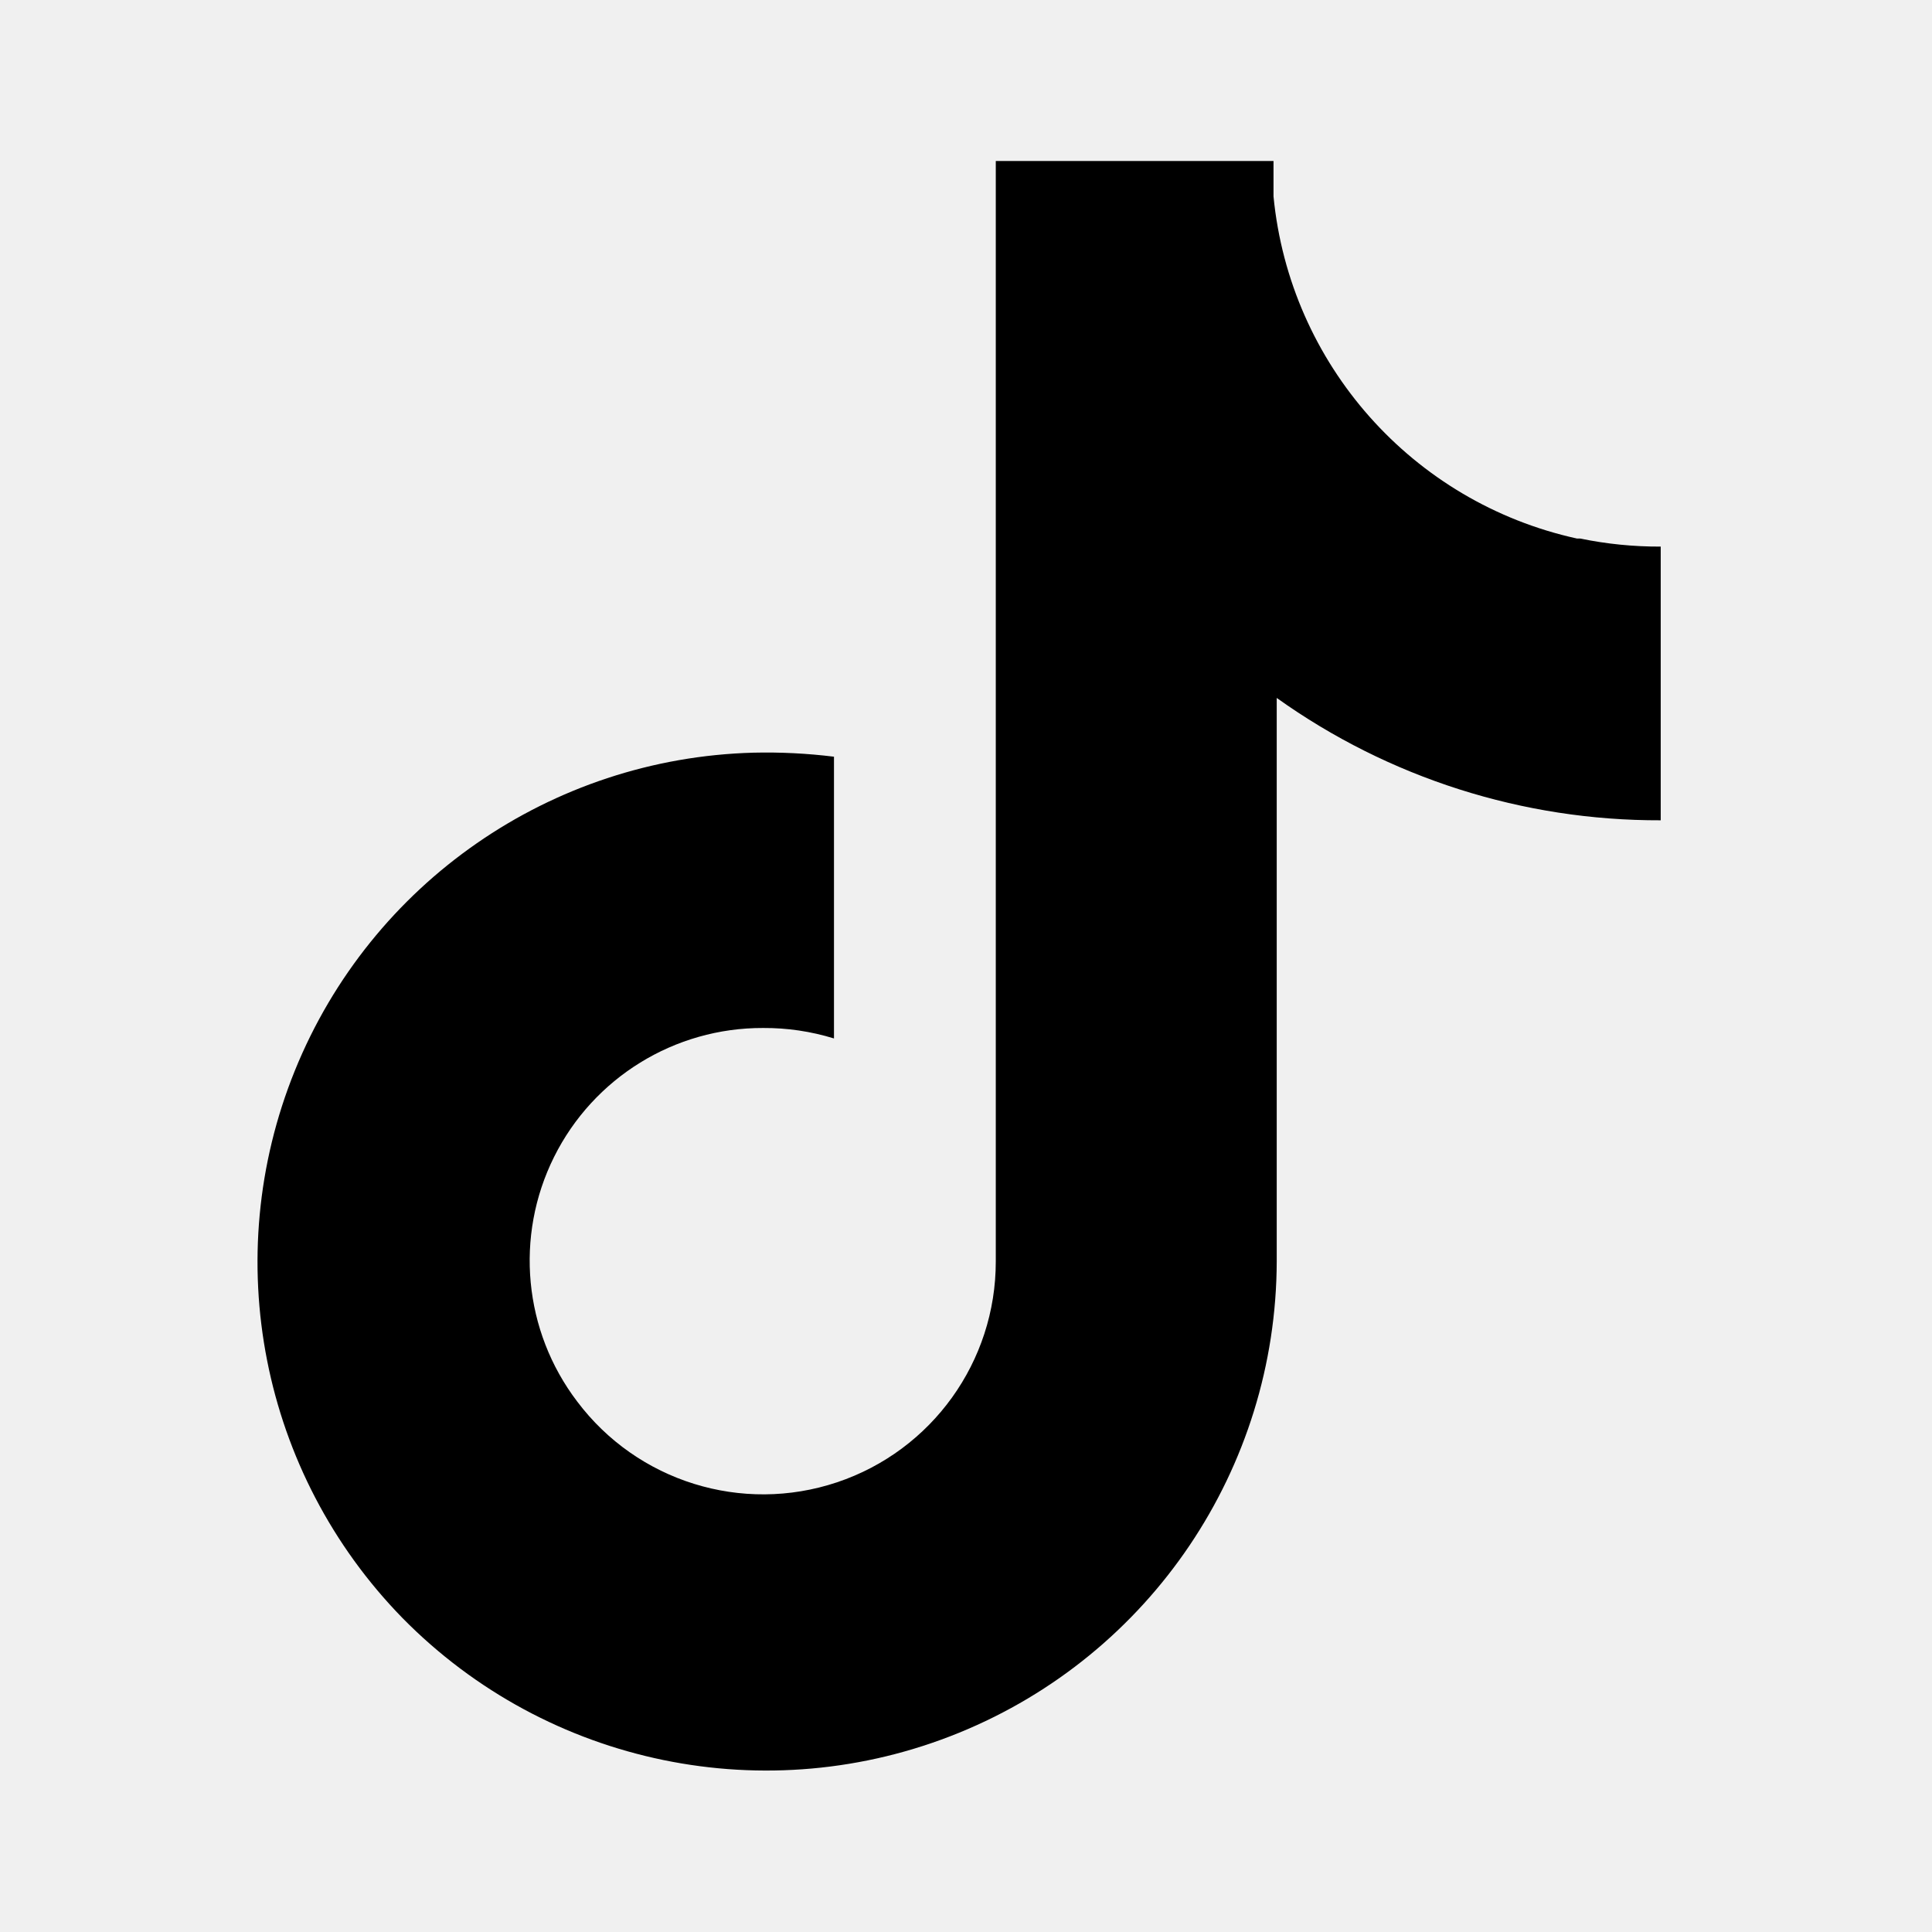
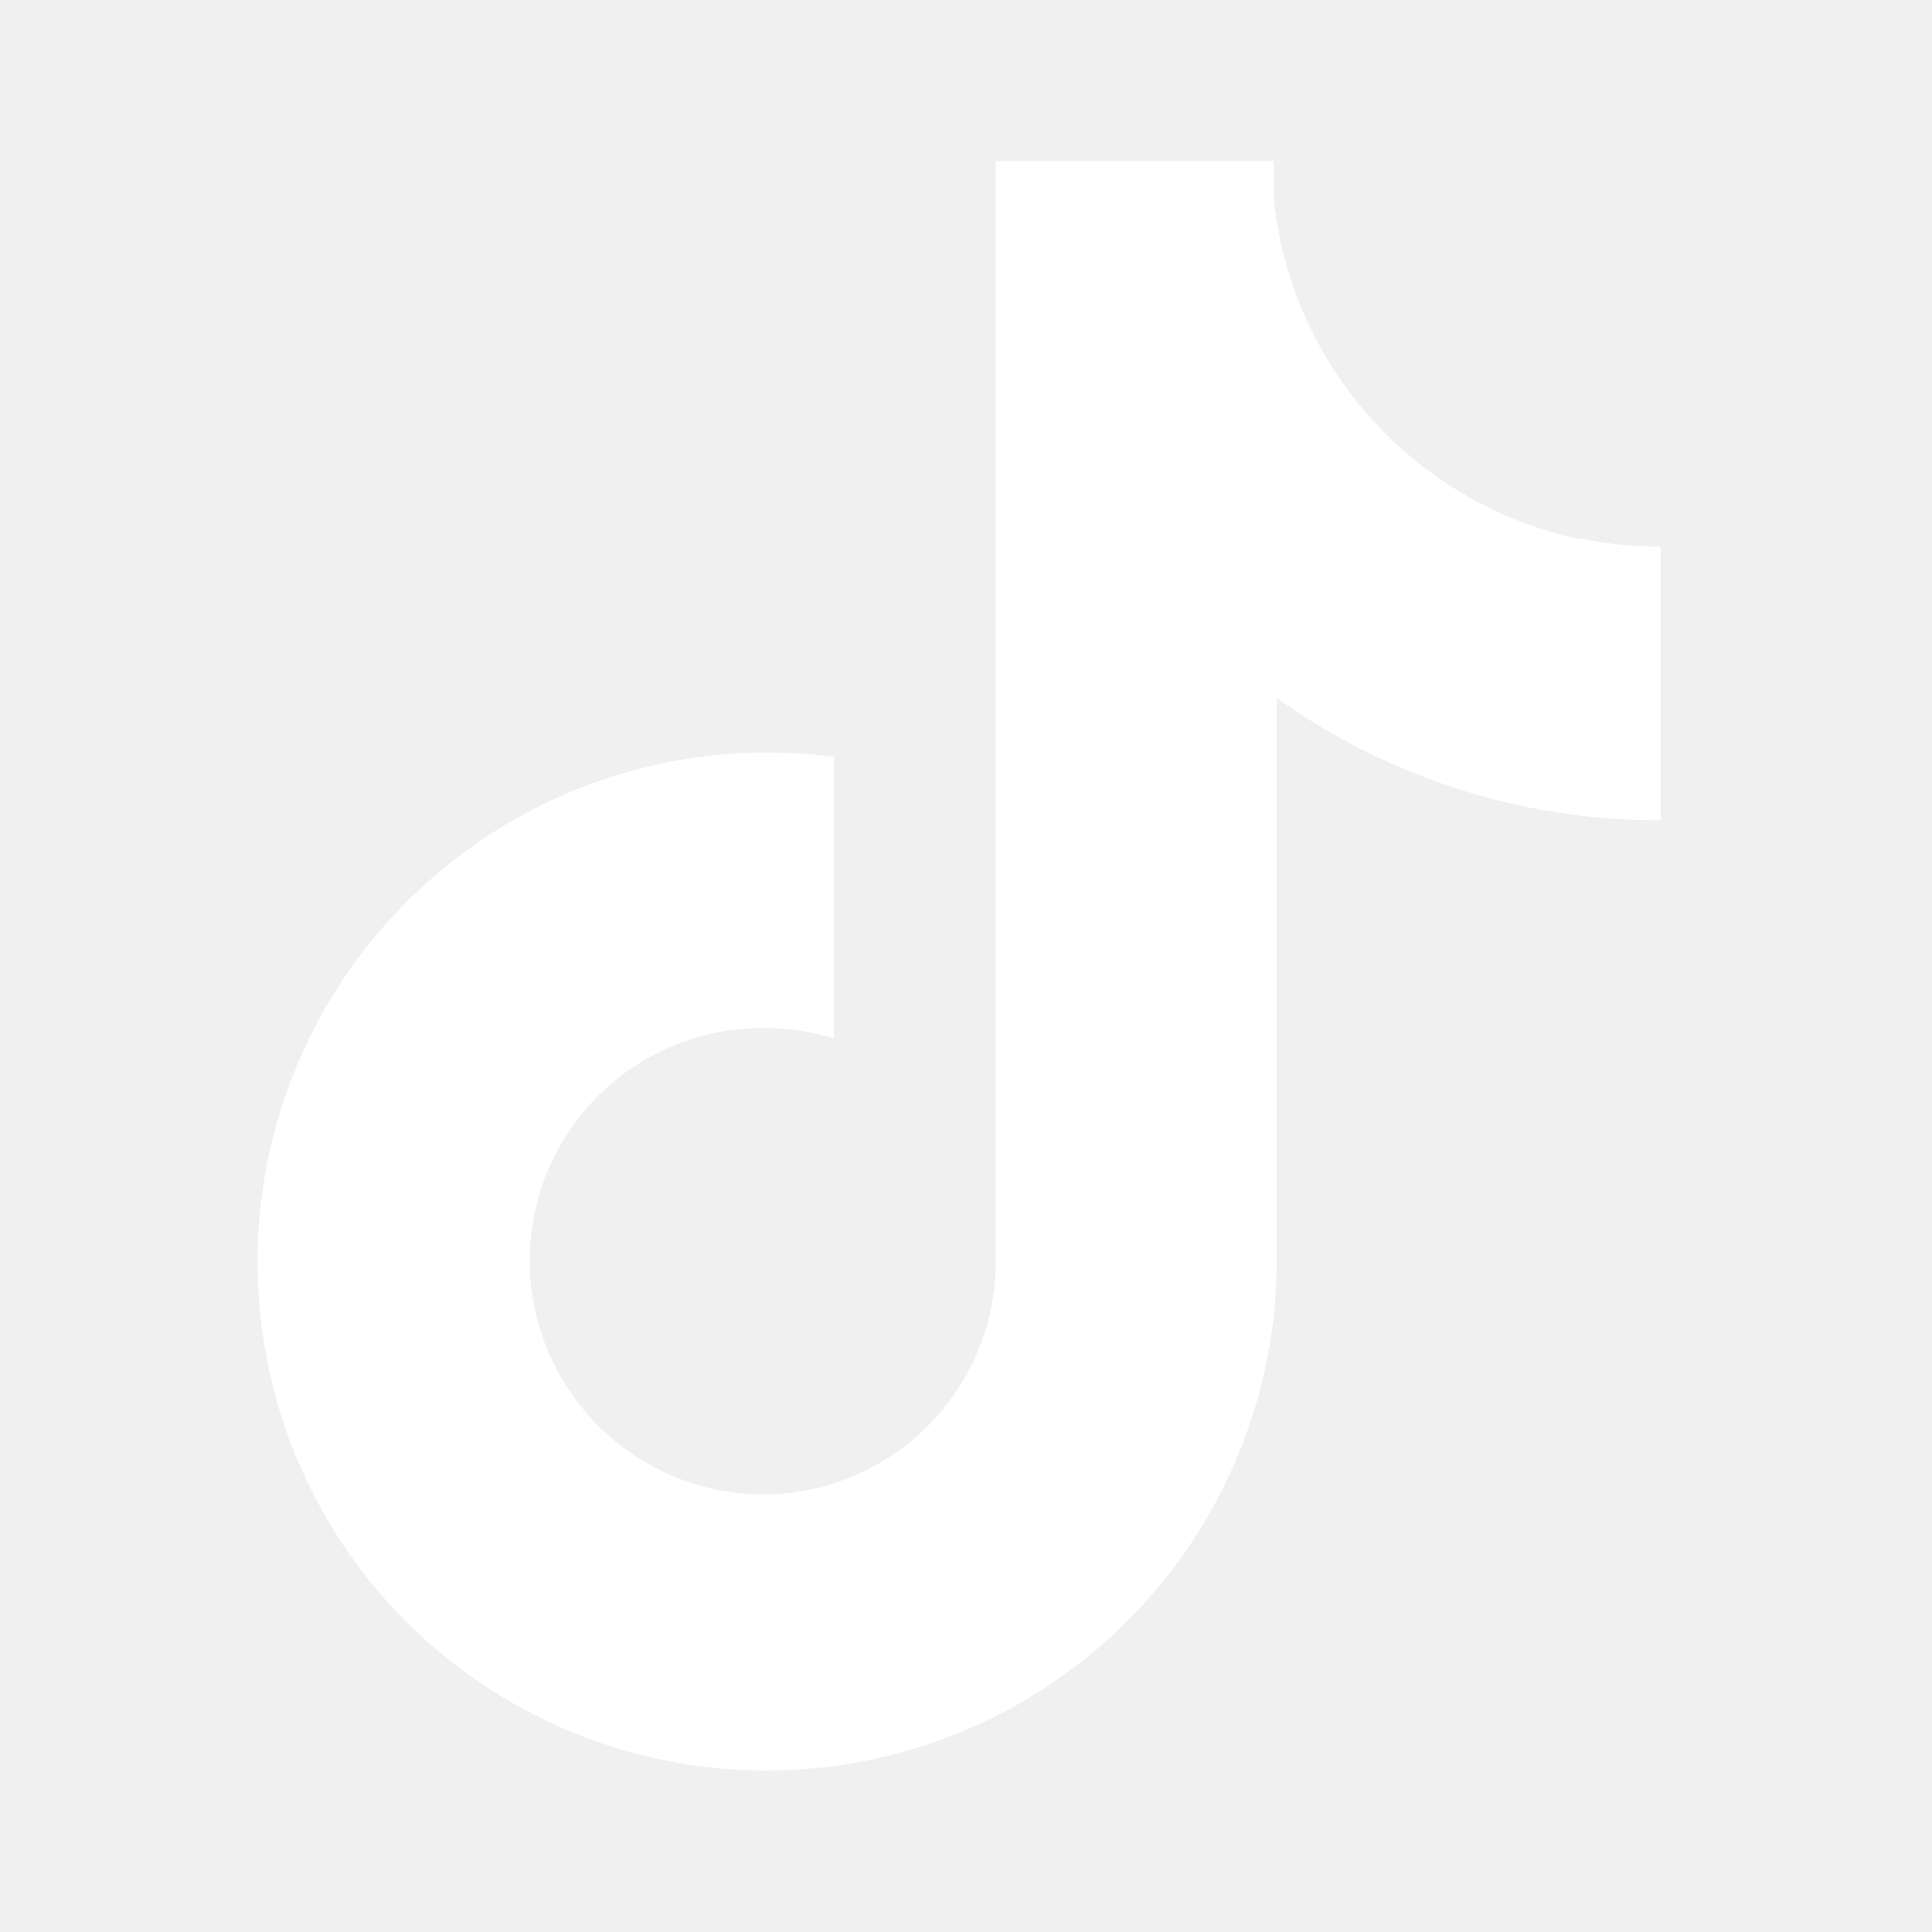
- <svg xmlns="http://www.w3.org/2000/svg" width="24" height="24" viewBox="0 0 24 24" style="fill: rgba(0, 0, 0, 1);transform: ;msFilter:;">
+ <svg xmlns="http://www.w3.org/2000/svg" width="24" height="24" viewBox="0 0 24 24" style="transform: ;msFilter:;" fill="#fff">
  <path d="M19.59 6.69a4.83 4.83 0 0 1-3.77-4.25V2h-3.45v13.67a2.89 2.89 0 0 1-5.2 1.74 2.89 2.89 0 0 1 2.31-4.64 2.93 2.93 0 0 1 .88.13V9.4a6.84 6.84 0 0 0-1-.05A6.33 6.33 0 0 0 5 20.1a6.34 6.34 0 0 0 10.86-4.43v-7a8.16 8.16 0 0 0 4.77 1.52v-3.4a4.85 4.85 0 0 1-1-.1z" />
</svg>
